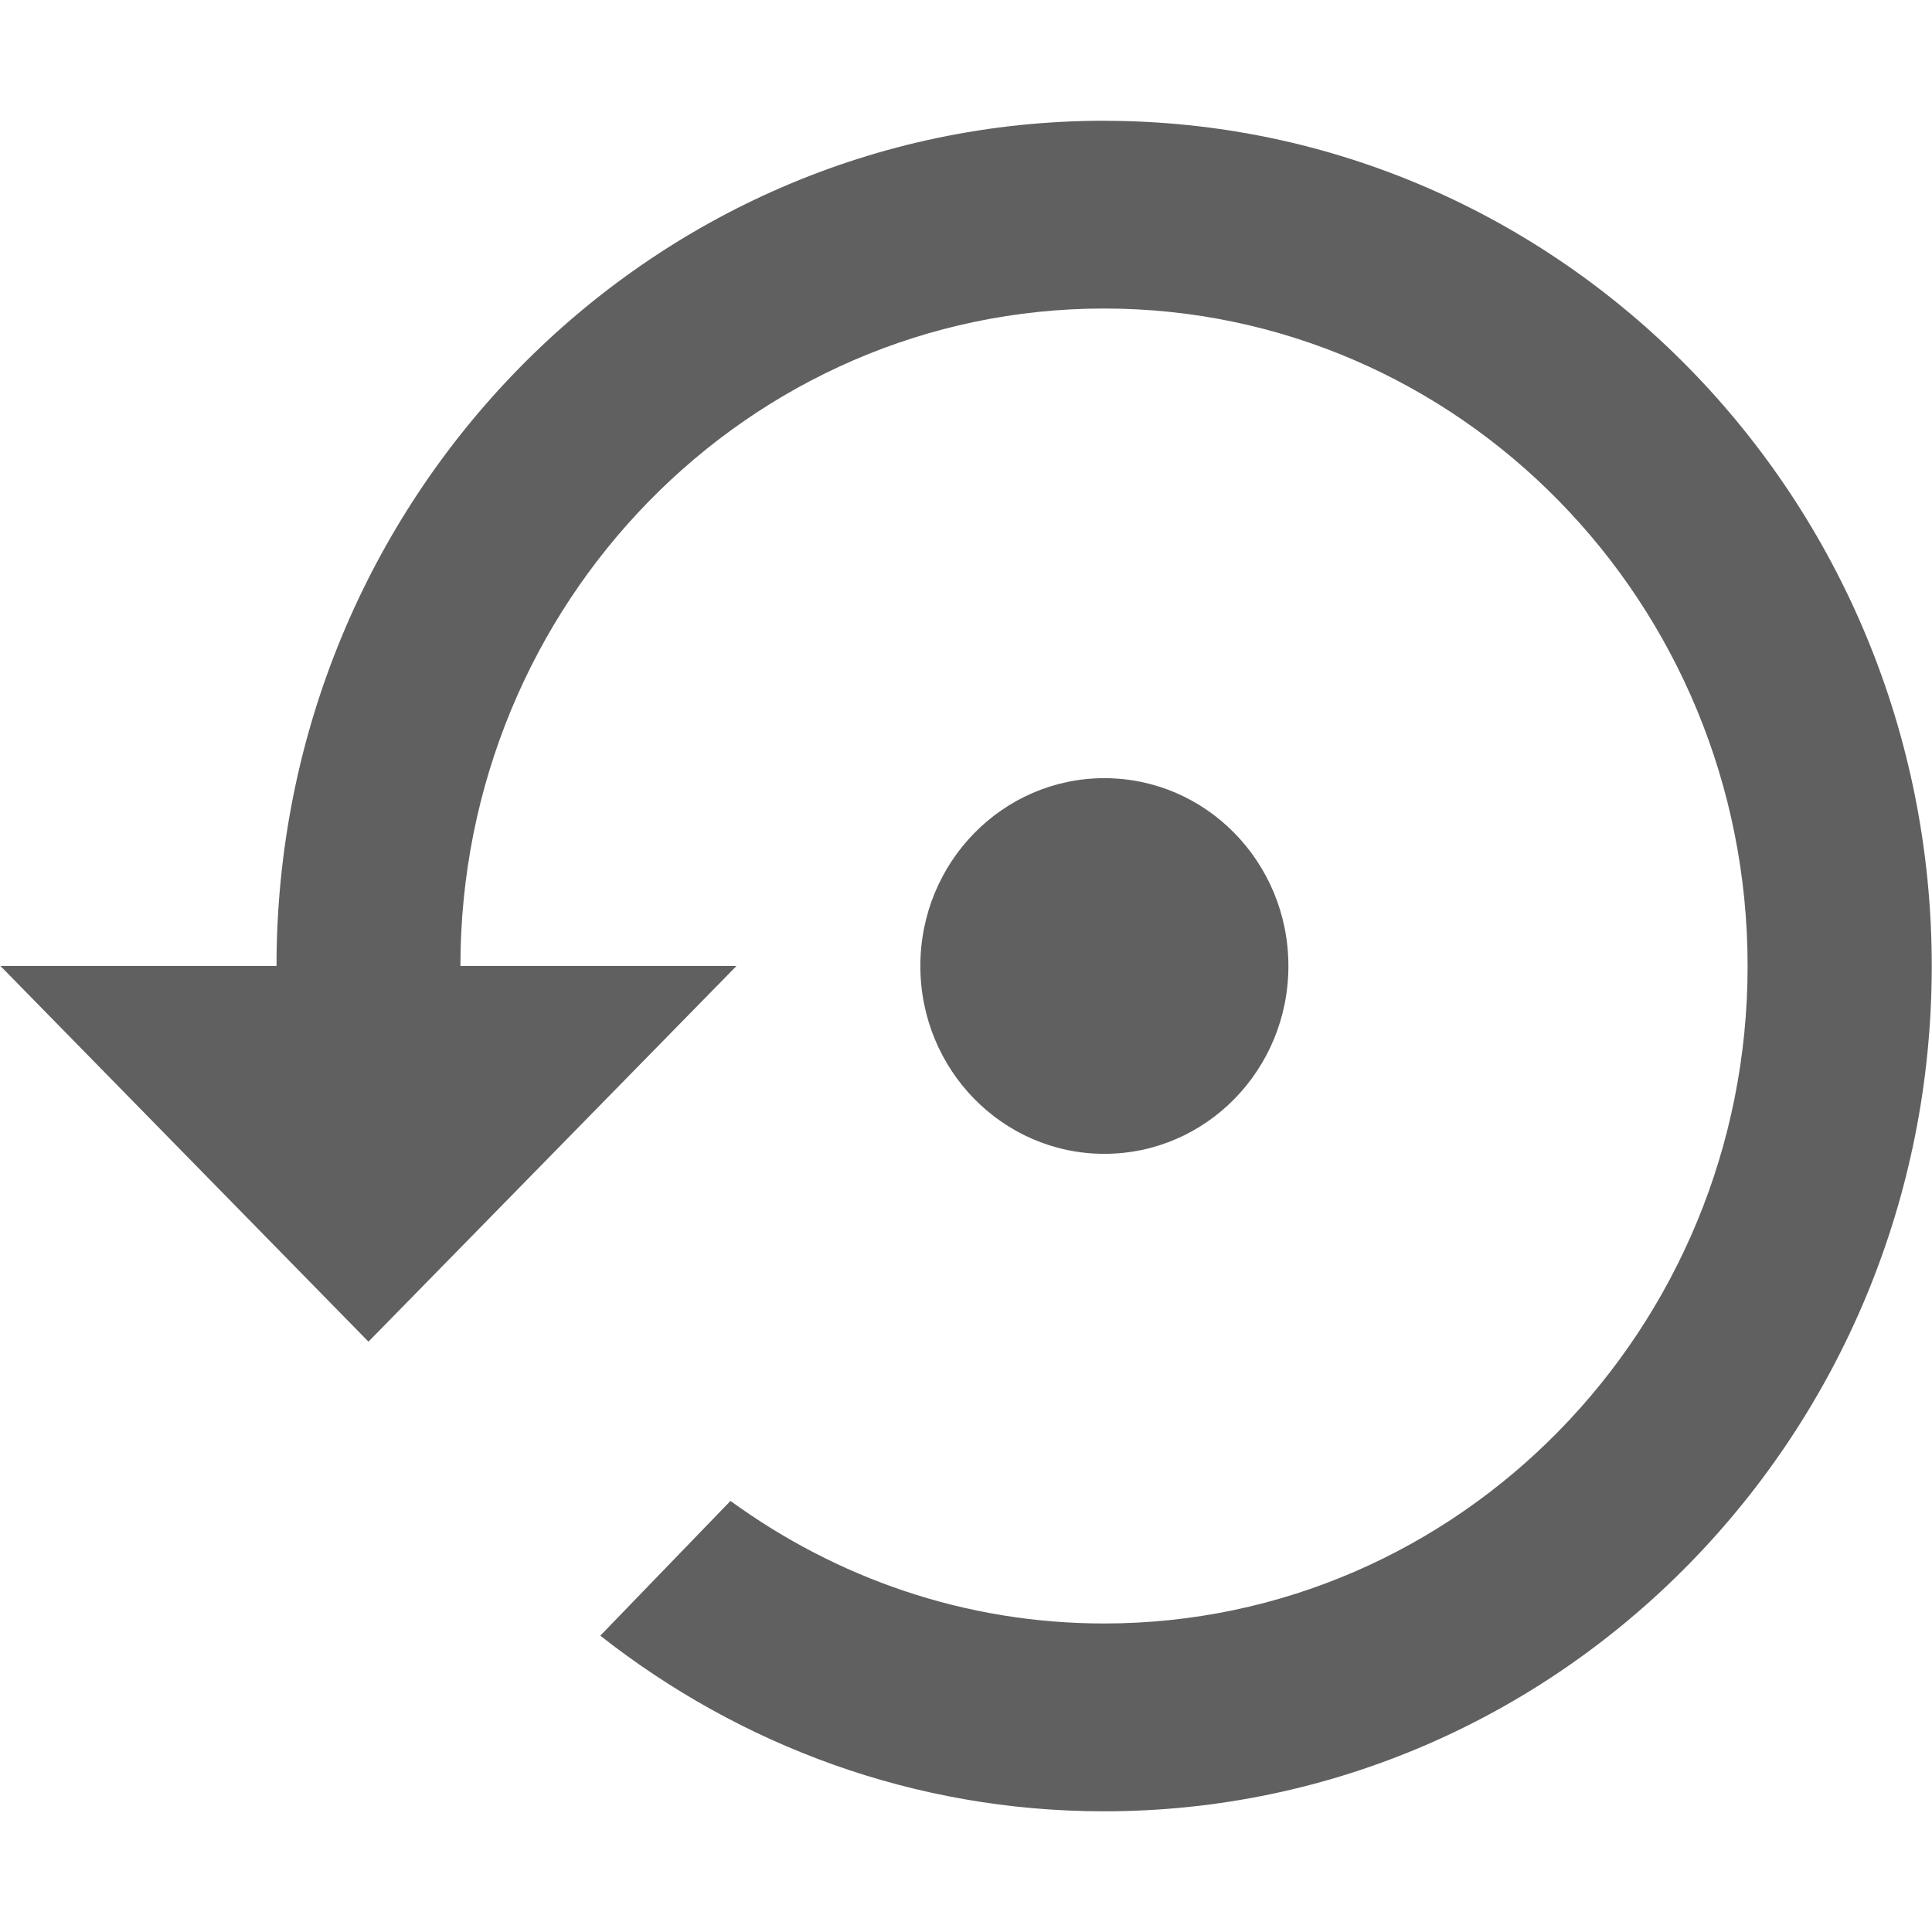
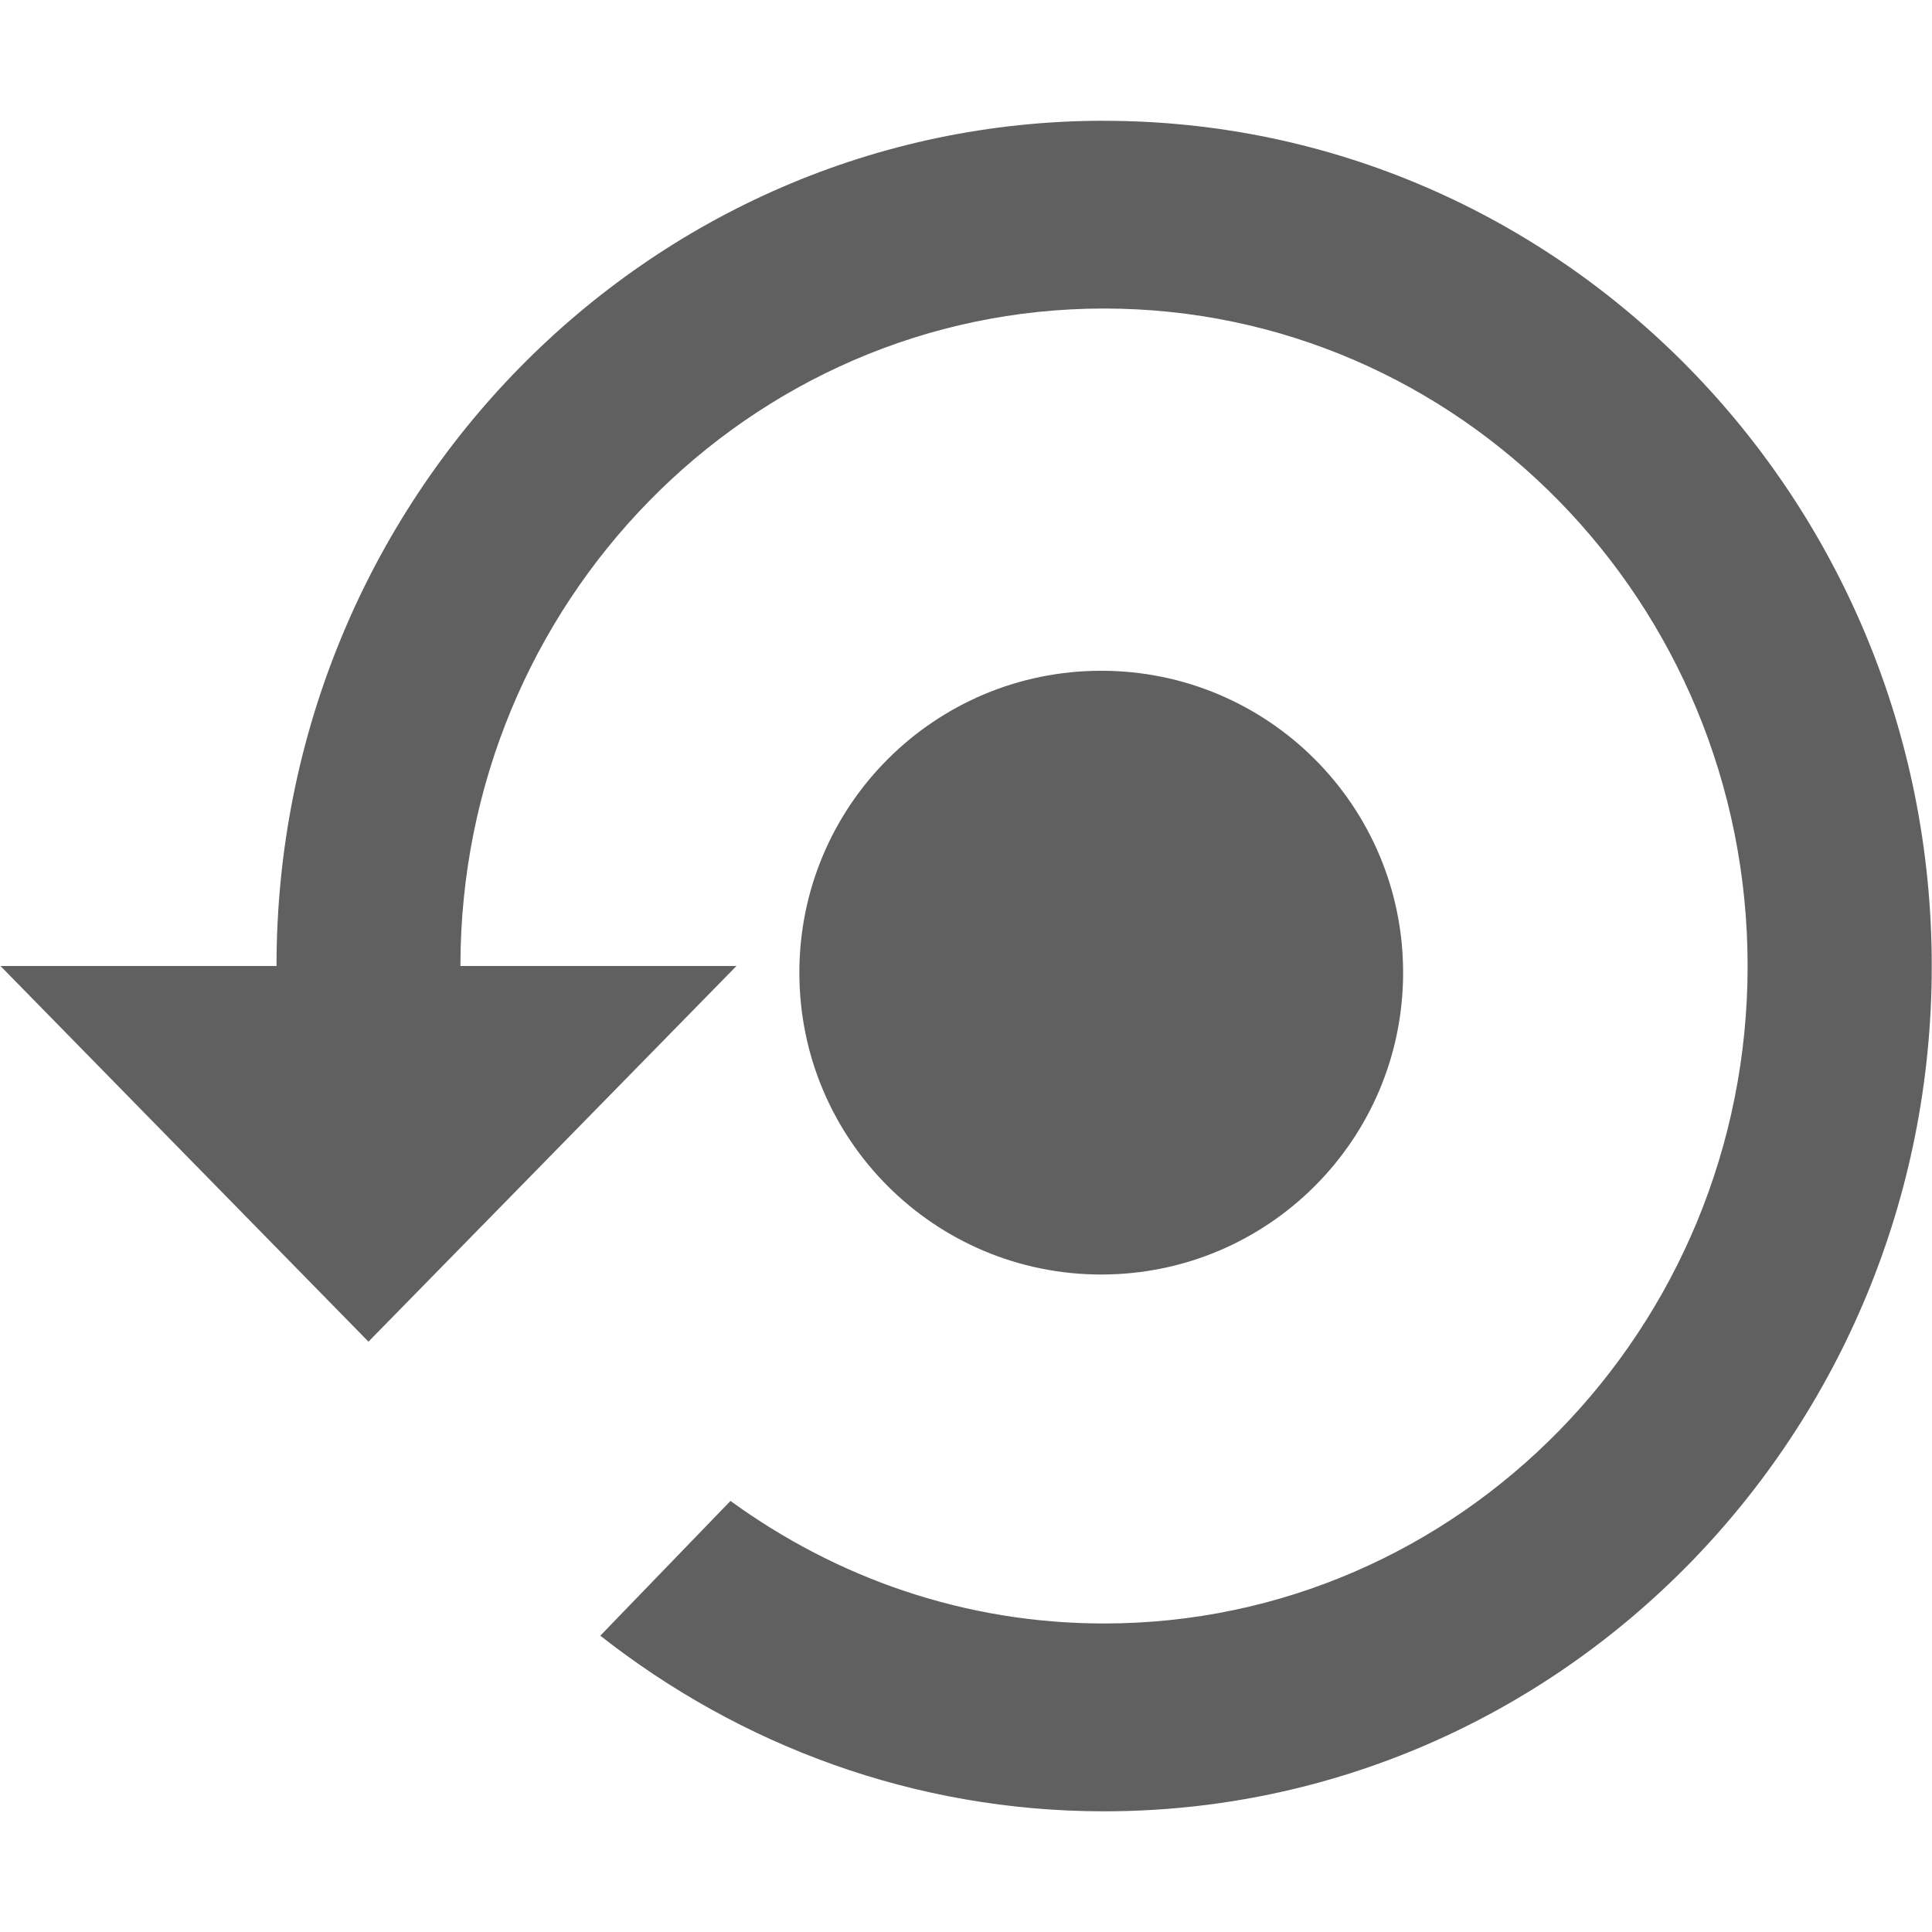
<svg xmlns="http://www.w3.org/2000/svg" width="32" height="32" version="1.1" viewBox="0 0 32 32" xml:space="preserve">
  <path d="m18.29 2c-7.572 0-13.71 6.269-13.71 14h-4.572l6.095 6.222 6.095-6.222h-4.572c0-6.012 4.777-10.89 10.66-10.89 5.887 0 10.66 4.877 10.66 10.89 0 6.01-4.777 10.89-10.66 10.89-2.309 0-4.434-0.755-6.187-2.03l-2.156 2.232c2.316 1.82 5.204 2.909 8.343 2.909 7.572 0 13.71-6.269 13.71-14 0-7.732-6.141-14-13.71-14z" style="fill:#606060" />
-   <path d="m21.34 16c0-1.719-1.364-3.111-3.048-3.111-1.684 0-3.048 1.392-3.048 3.111s1.364 3.111 3.048 3.111c1.684 0 3.048-1.392 3.048-3.111z" style="fill:#606060" />
+   <path d="m23.24 16.11c0-2.763-2.238-5-5-5-2.762 0-5 2.237-5 5 0 2.763 2.238 5 5 5 2.762 0 5-2.237 5-5z" style="fill:#606060" />
</svg>
